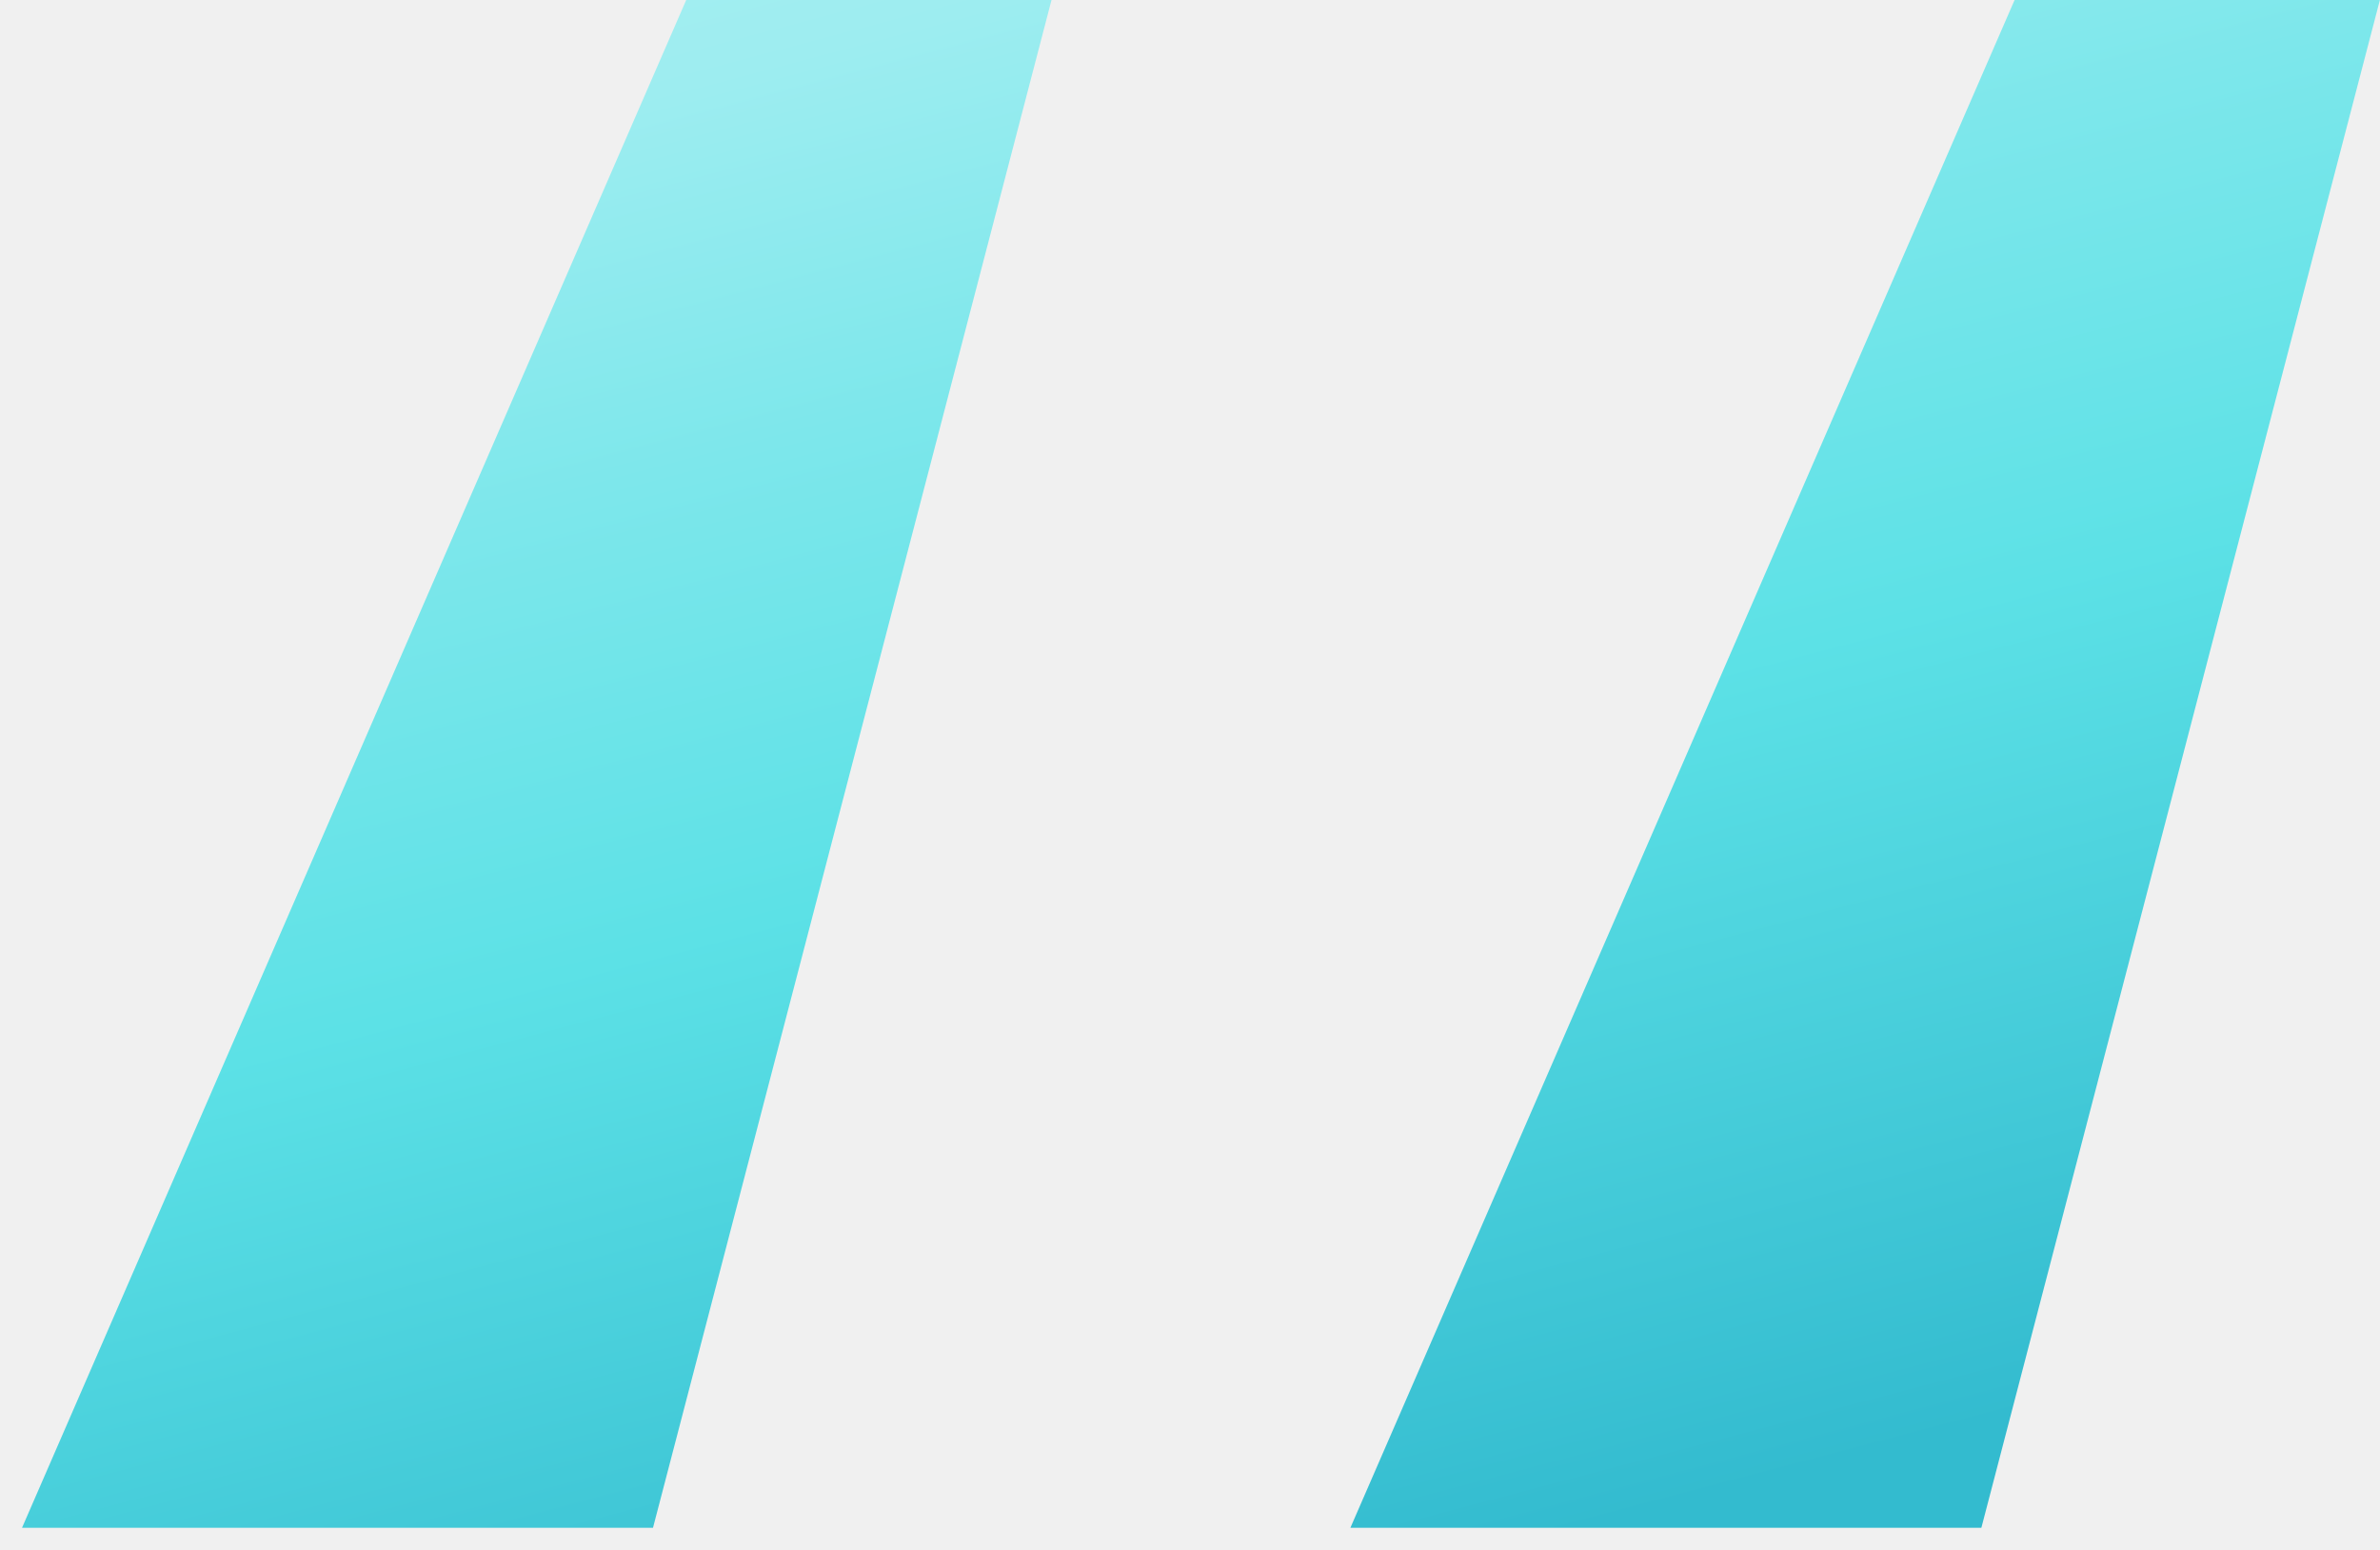
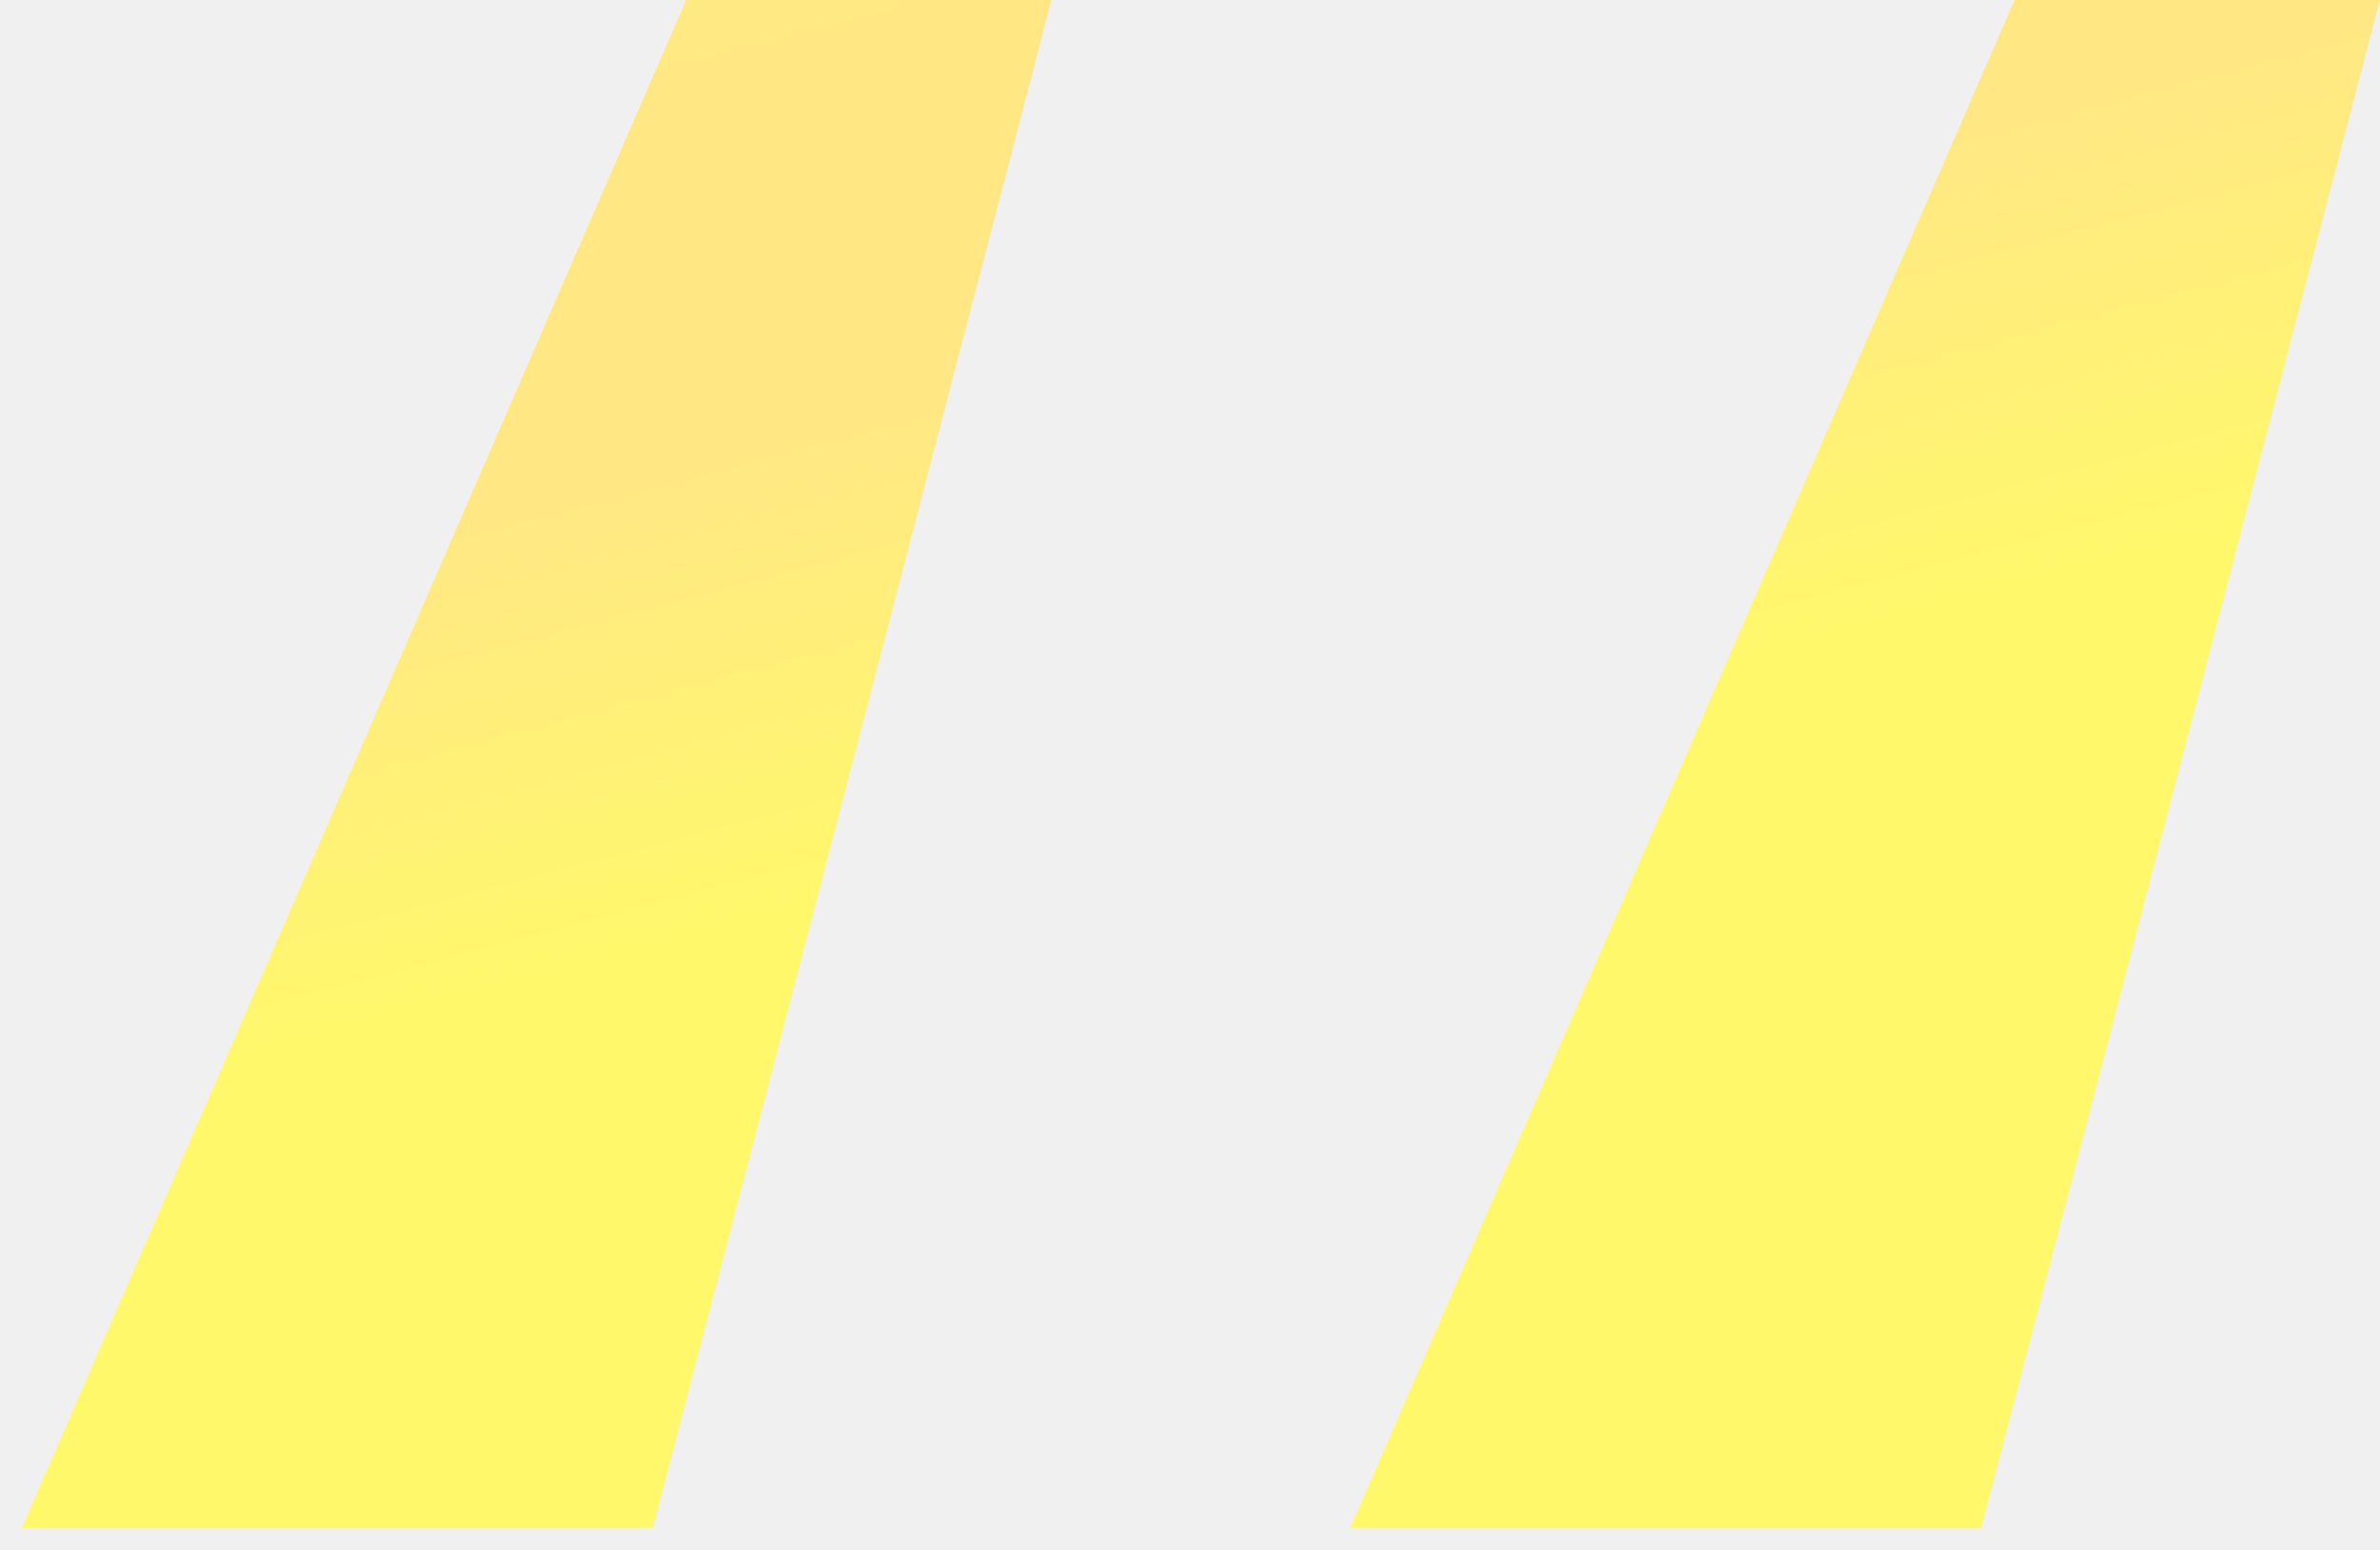
<svg xmlns="http://www.w3.org/2000/svg" width="43" height="28" viewBox="0 0 43 28" fill="none">
-   <path d="M11.798 27.6L18.998 0H12.398L0.398 27.6H11.798ZM35.798 27.6L42.998 0H36.398L24.398 27.6H35.798Z" fill="url(#paint0_linear_310_509)" />
+   <g clip-path="url(#clip0_1_59)">
+     <path d="M11.798 27.6L18.998 0H12.398L0.398 27.6H11.798ZM35.798 27.6L42.998 0H36.398L24.398 27.6H35.798Z" fill="url(#paint0_linear_1_59)" />
+   </g>
  <defs>
-     <linearGradient id="paint0_linear_310_509" x1="28.861" y1="-24.797" x2="41.794" y2="24.147" gradientUnits="userSpaceOnUse">
-       <stop offset="0.009" stop-color="#DEF9FA" />
-       <stop offset="0.172" stop-color="#BEF3F5" />
-       <stop offset="0.42" stop-color="#9DEDF0" />
-       <stop offset="0.551" stop-color="#7DE7EB" />
-       <stop offset="0.715" stop-color="#5CE1E6" />
-       <stop offset="1" stop-color="#33BBCF" />
+     <linearGradient id="paint0_linear_1_59" x1="28.861" y1="-24.797" x2="41.794" y2="24.147" gradientUnits="userSpaceOnUse">
+       <stop offset="0.009" stop-color="#B89121" />
+       <stop offset="0.172" stop-color="#FFF86B" />
+       <stop offset="0.172" stop-color="#FFF86B" />
+       <stop offset="0.42" stop-color="#FFE884" />
+       <stop offset="0.551" stop-color="#FFE884" />
+       <stop offset="0.715" stop-color="#FFF86B" />
+       <stop offset="1" stop-color="#FFF86B" />
    </linearGradient>
+     <clipPath id="clip0_1_59">
+       <rect width="43" height="28" fill="white" />
+     </clipPath>
  </defs>
</svg>
